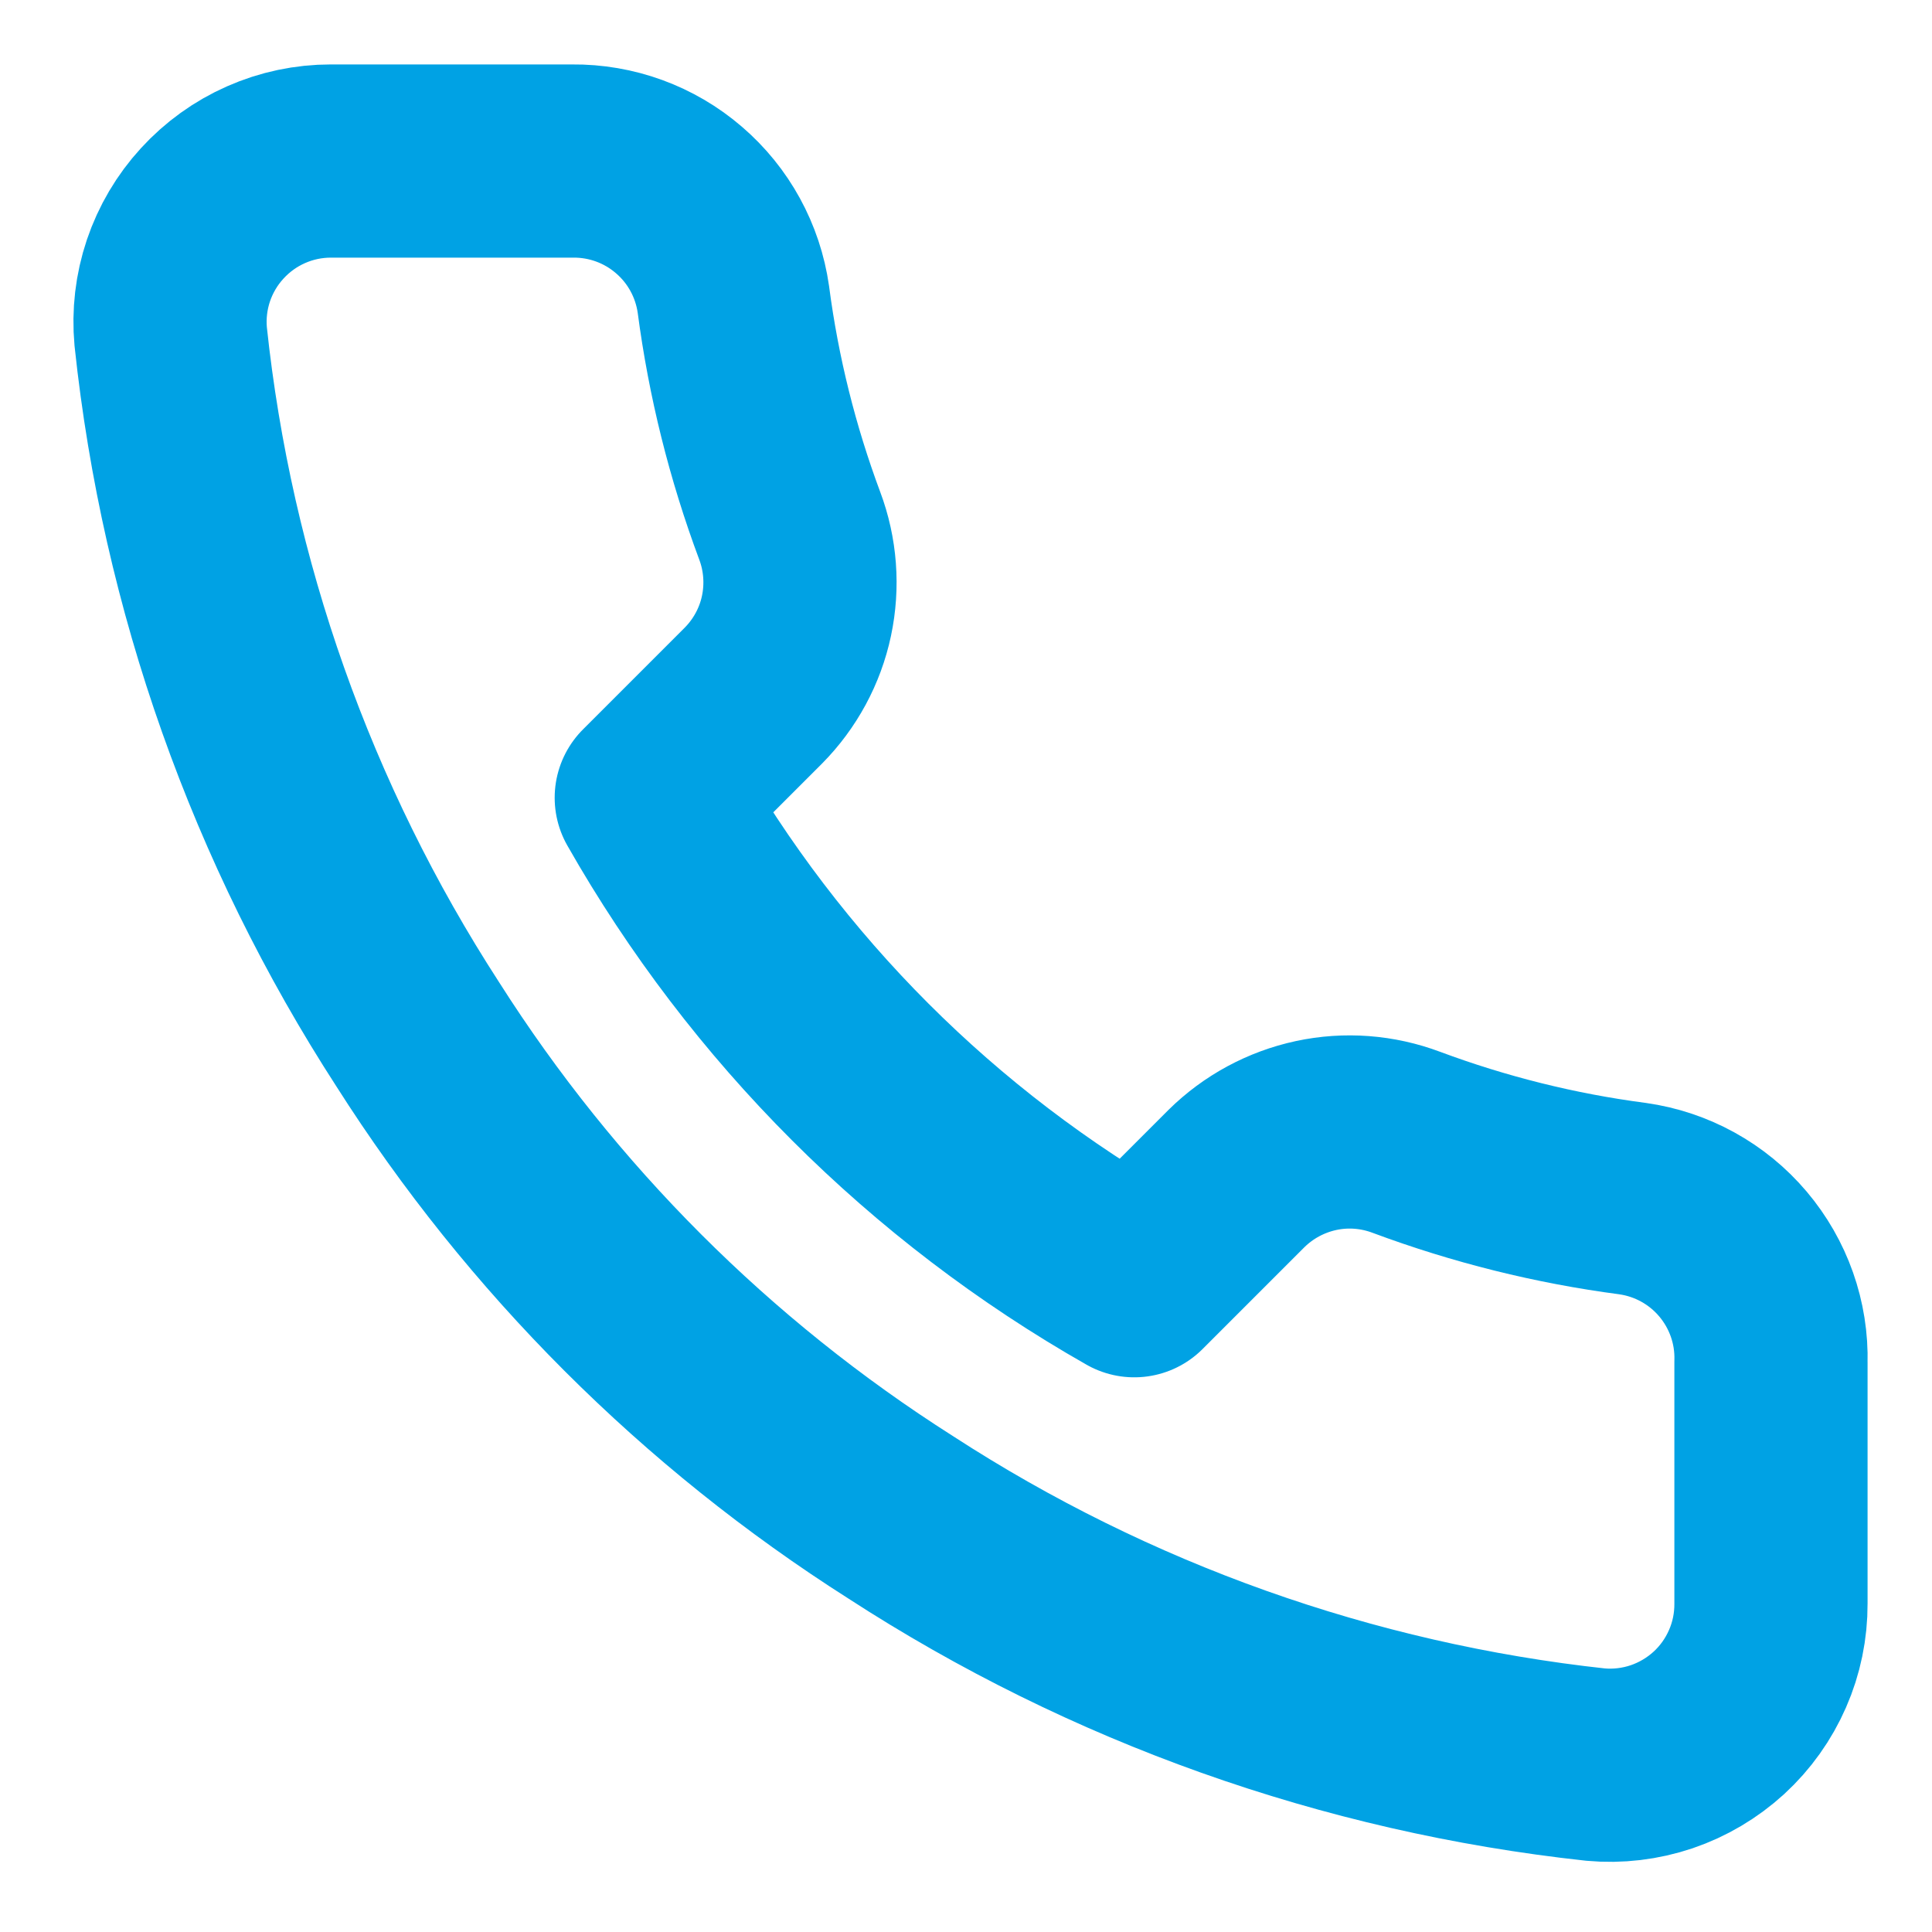
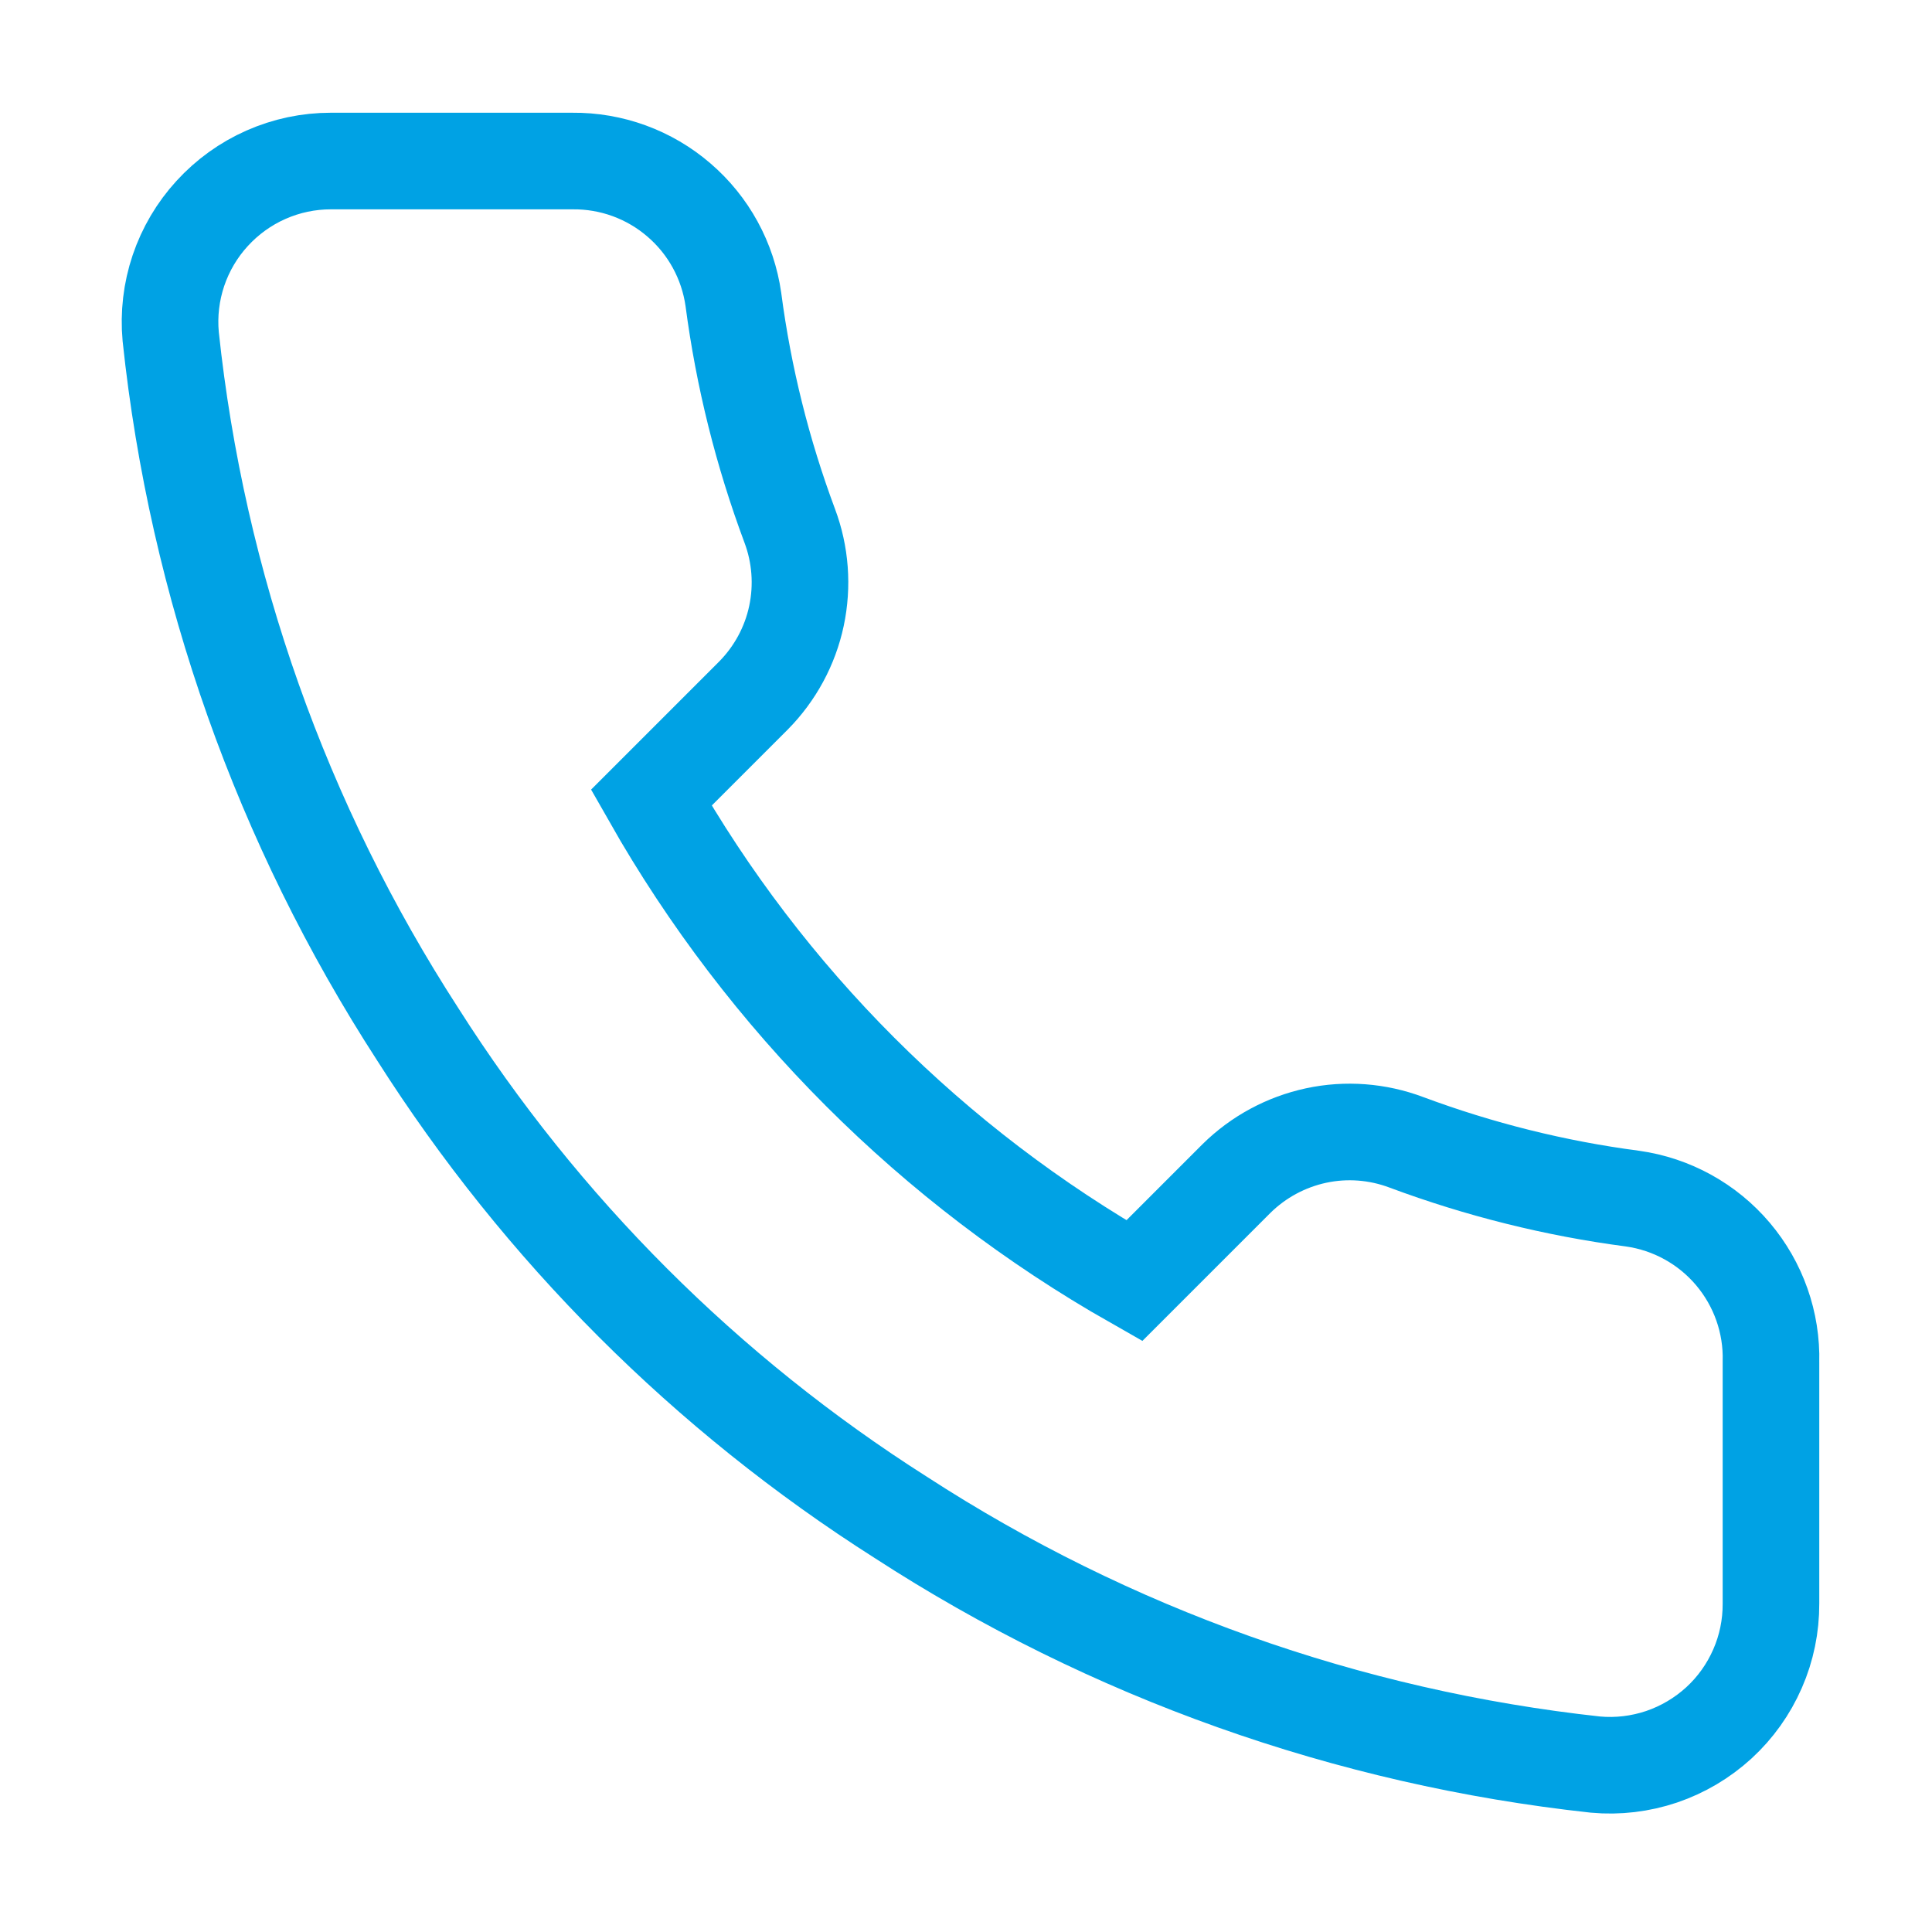
<svg xmlns="http://www.w3.org/2000/svg" width="20" height="20" viewBox="0 0 20 20" fill="none">
-   <path d="M18.333 14.1V16.6C18.334 16.832 18.287 17.062 18.194 17.274C18.101 17.487 17.965 17.678 17.794 17.835C17.622 17.992 17.421 18.111 17.201 18.186C16.981 18.26 16.748 18.288 16.517 18.267C13.953 17.988 11.489 17.112 9.325 15.708C7.312 14.429 5.605 12.722 4.325 10.708C2.917 8.534 2.04 6.059 1.767 3.483C1.746 3.253 1.773 3.021 1.847 2.801C1.921 2.582 2.04 2.38 2.196 2.21C2.352 2.039 2.542 1.902 2.753 1.809C2.965 1.715 3.194 1.667 3.425 1.667H5.925C6.33 1.663 6.722 1.806 7.028 2.07C7.335 2.333 7.535 2.699 7.592 3.1C7.697 3.9 7.893 4.686 8.175 5.442C8.287 5.74 8.311 6.064 8.245 6.376C8.179 6.687 8.024 6.973 7.8 7.2L6.742 8.258C7.928 10.345 9.655 12.072 11.742 13.258L12.8 12.2C13.027 11.976 13.313 11.822 13.624 11.755C13.936 11.688 14.26 11.713 14.558 11.825C15.315 12.107 16.1 12.303 16.9 12.408C17.305 12.465 17.675 12.669 17.939 12.981C18.203 13.293 18.344 13.691 18.333 14.1Z" stroke="#00A2E4" stroke-width="2" stroke-linecap="round" stroke-linejoin="round" />
+   <path d="M18.333 14.1V16.6C18.334 16.832 18.287 17.062 18.194 17.274C18.101 17.487 17.965 17.678 17.794 17.835C17.622 17.992 17.421 18.111 17.201 18.186C16.981 18.26 16.748 18.288 16.517 18.267C13.953 17.988 11.489 17.112 9.325 15.708C7.312 14.429 5.605 12.722 4.325 10.708C2.917 8.534 2.04 6.059 1.767 3.483C1.746 3.253 1.773 3.021 1.847 2.801C1.921 2.582 2.04 2.38 2.196 2.21C2.352 2.039 2.542 1.902 2.753 1.809C2.965 1.715 3.194 1.667 3.425 1.667H5.925C6.33 1.663 6.722 1.806 7.028 2.07C7.335 2.333 7.535 2.699 7.592 3.1C7.697 3.9 7.893 4.686 8.175 5.442C8.287 5.74 8.311 6.064 8.245 6.376C8.179 6.687 8.024 6.973 7.8 7.2L6.742 8.258C7.928 10.345 9.655 12.072 11.742 13.258L12.8 12.2C13.027 11.976 13.313 11.822 13.624 11.755C13.936 11.688 14.26 11.713 14.558 11.825C15.315 12.107 16.1 12.303 16.9 12.408C17.305 12.465 17.675 12.669 17.939 12.981C18.203 13.293 18.344 13.691 18.333 14.1Z" stroke="#00A2E4" strokeWidth="2" strokeLinecap="round" strokeLinejoin="round" />
</svg>
